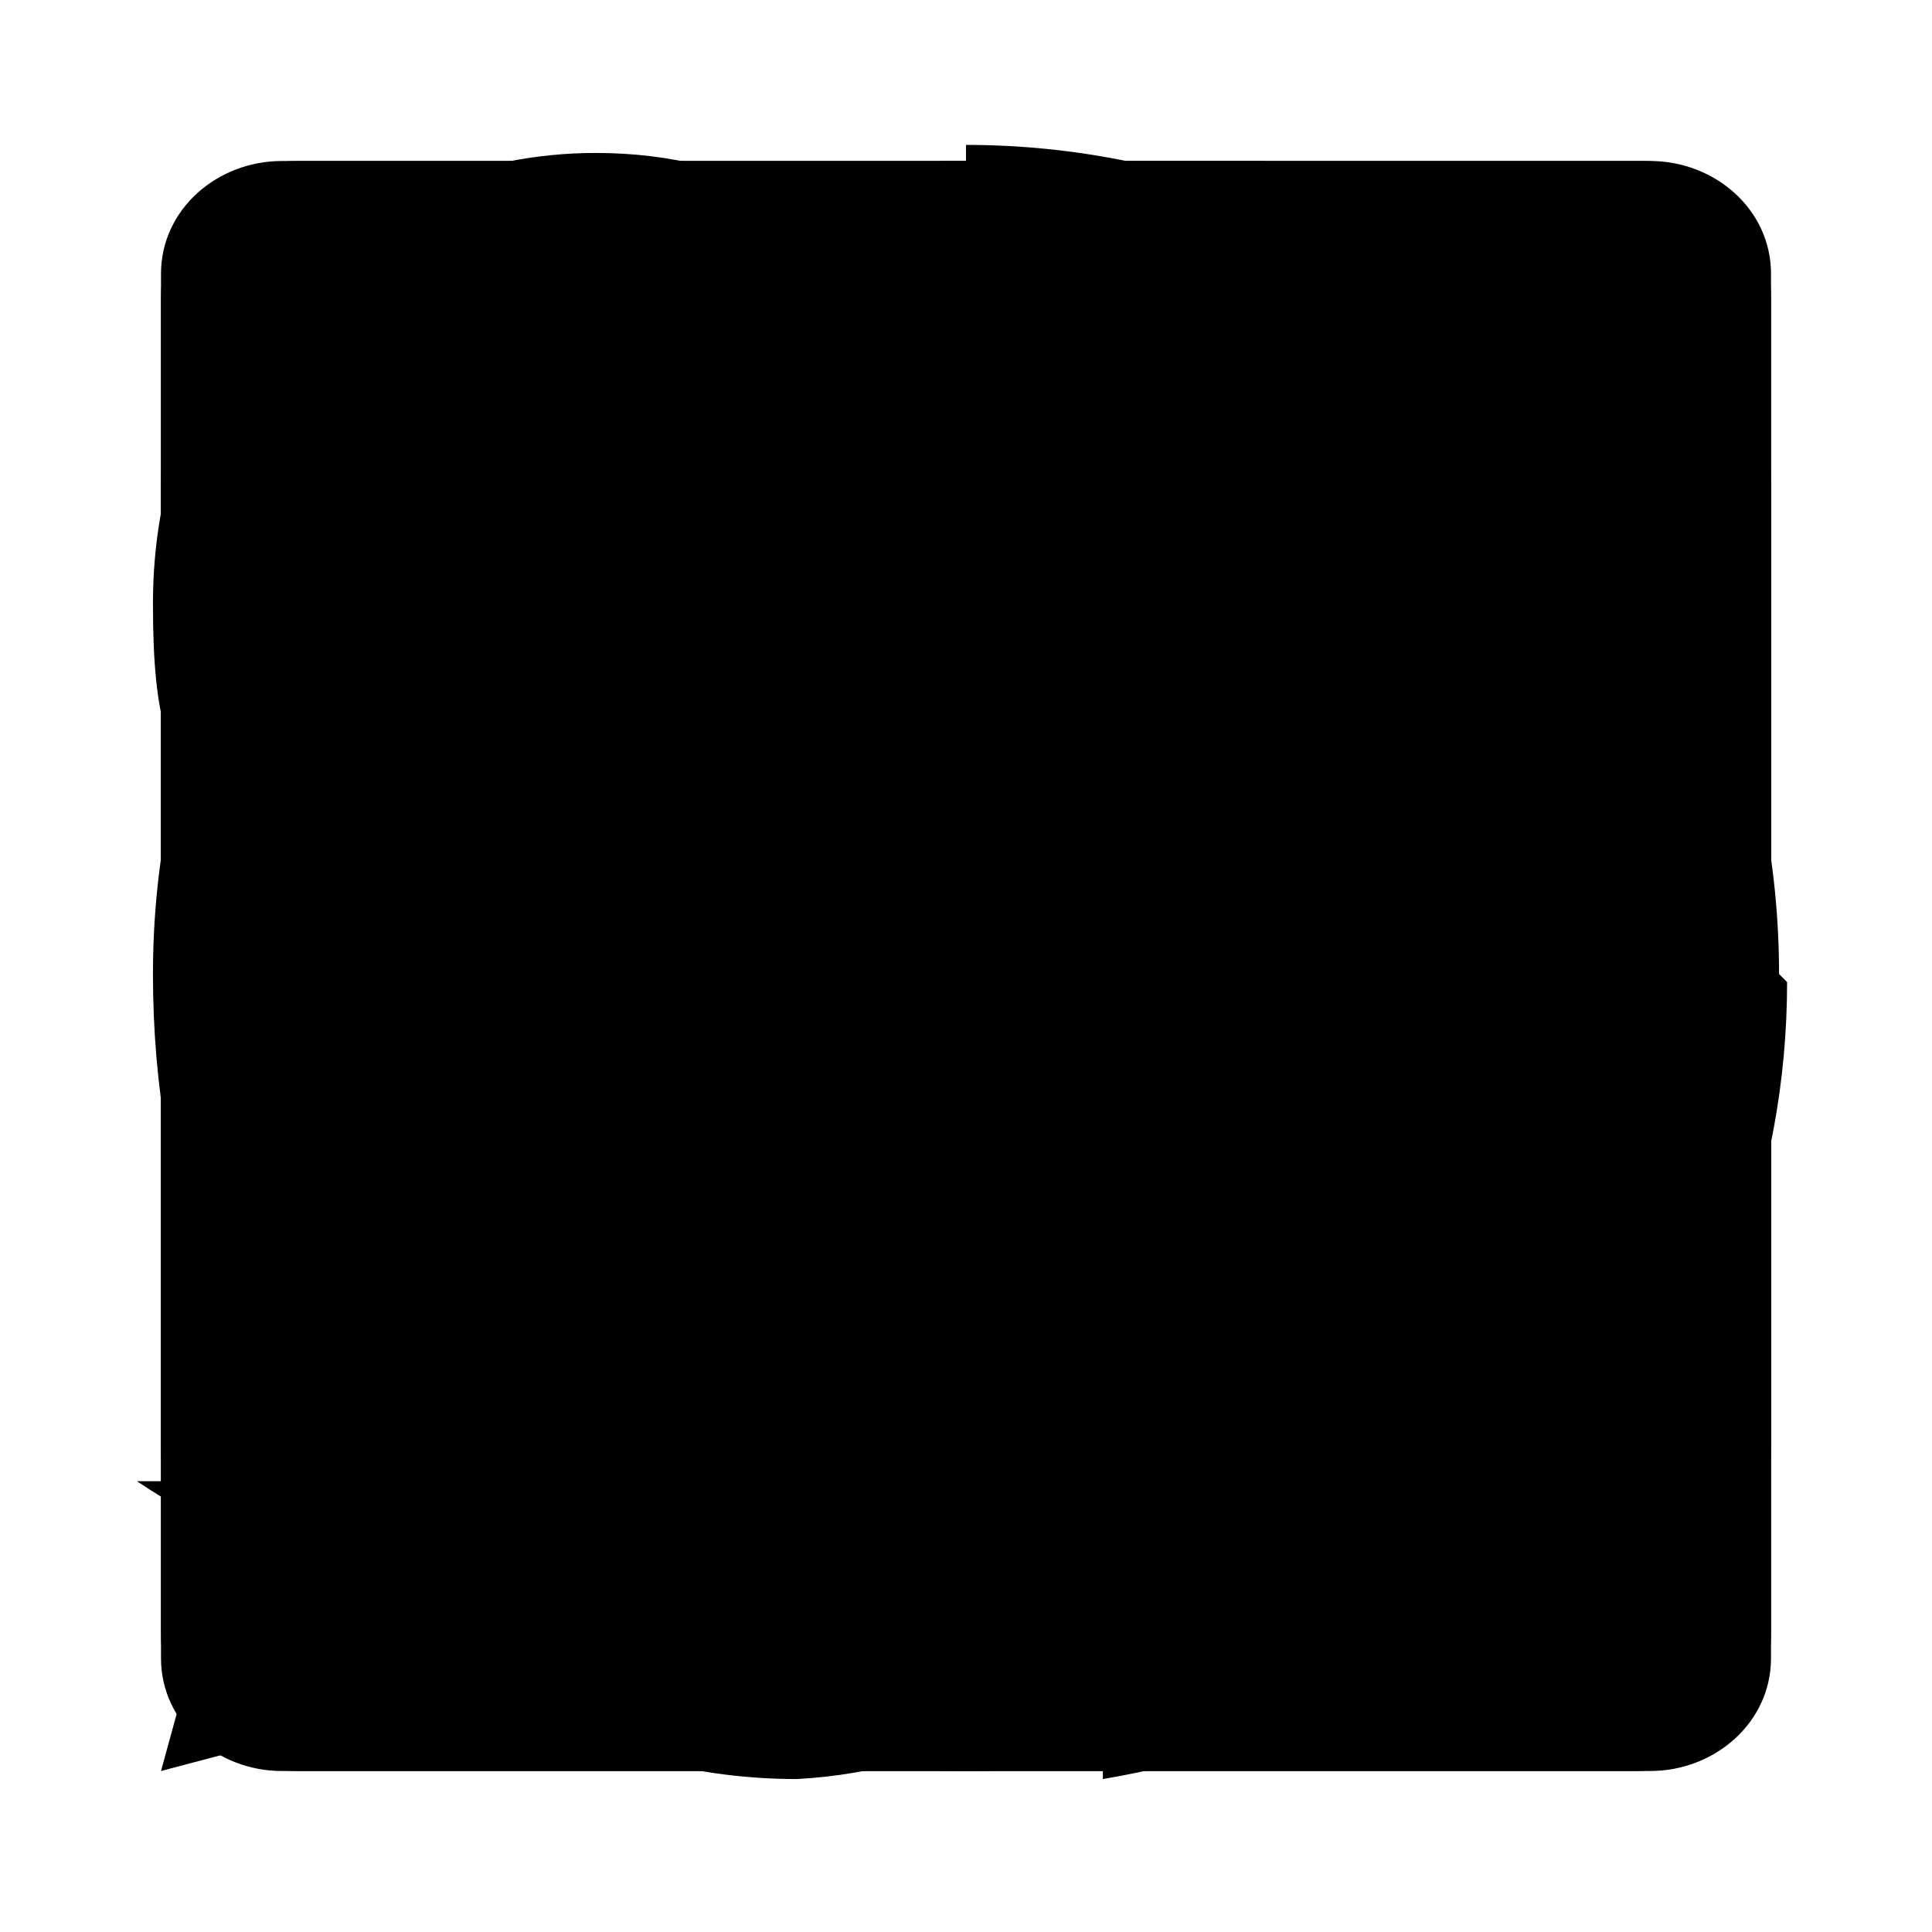
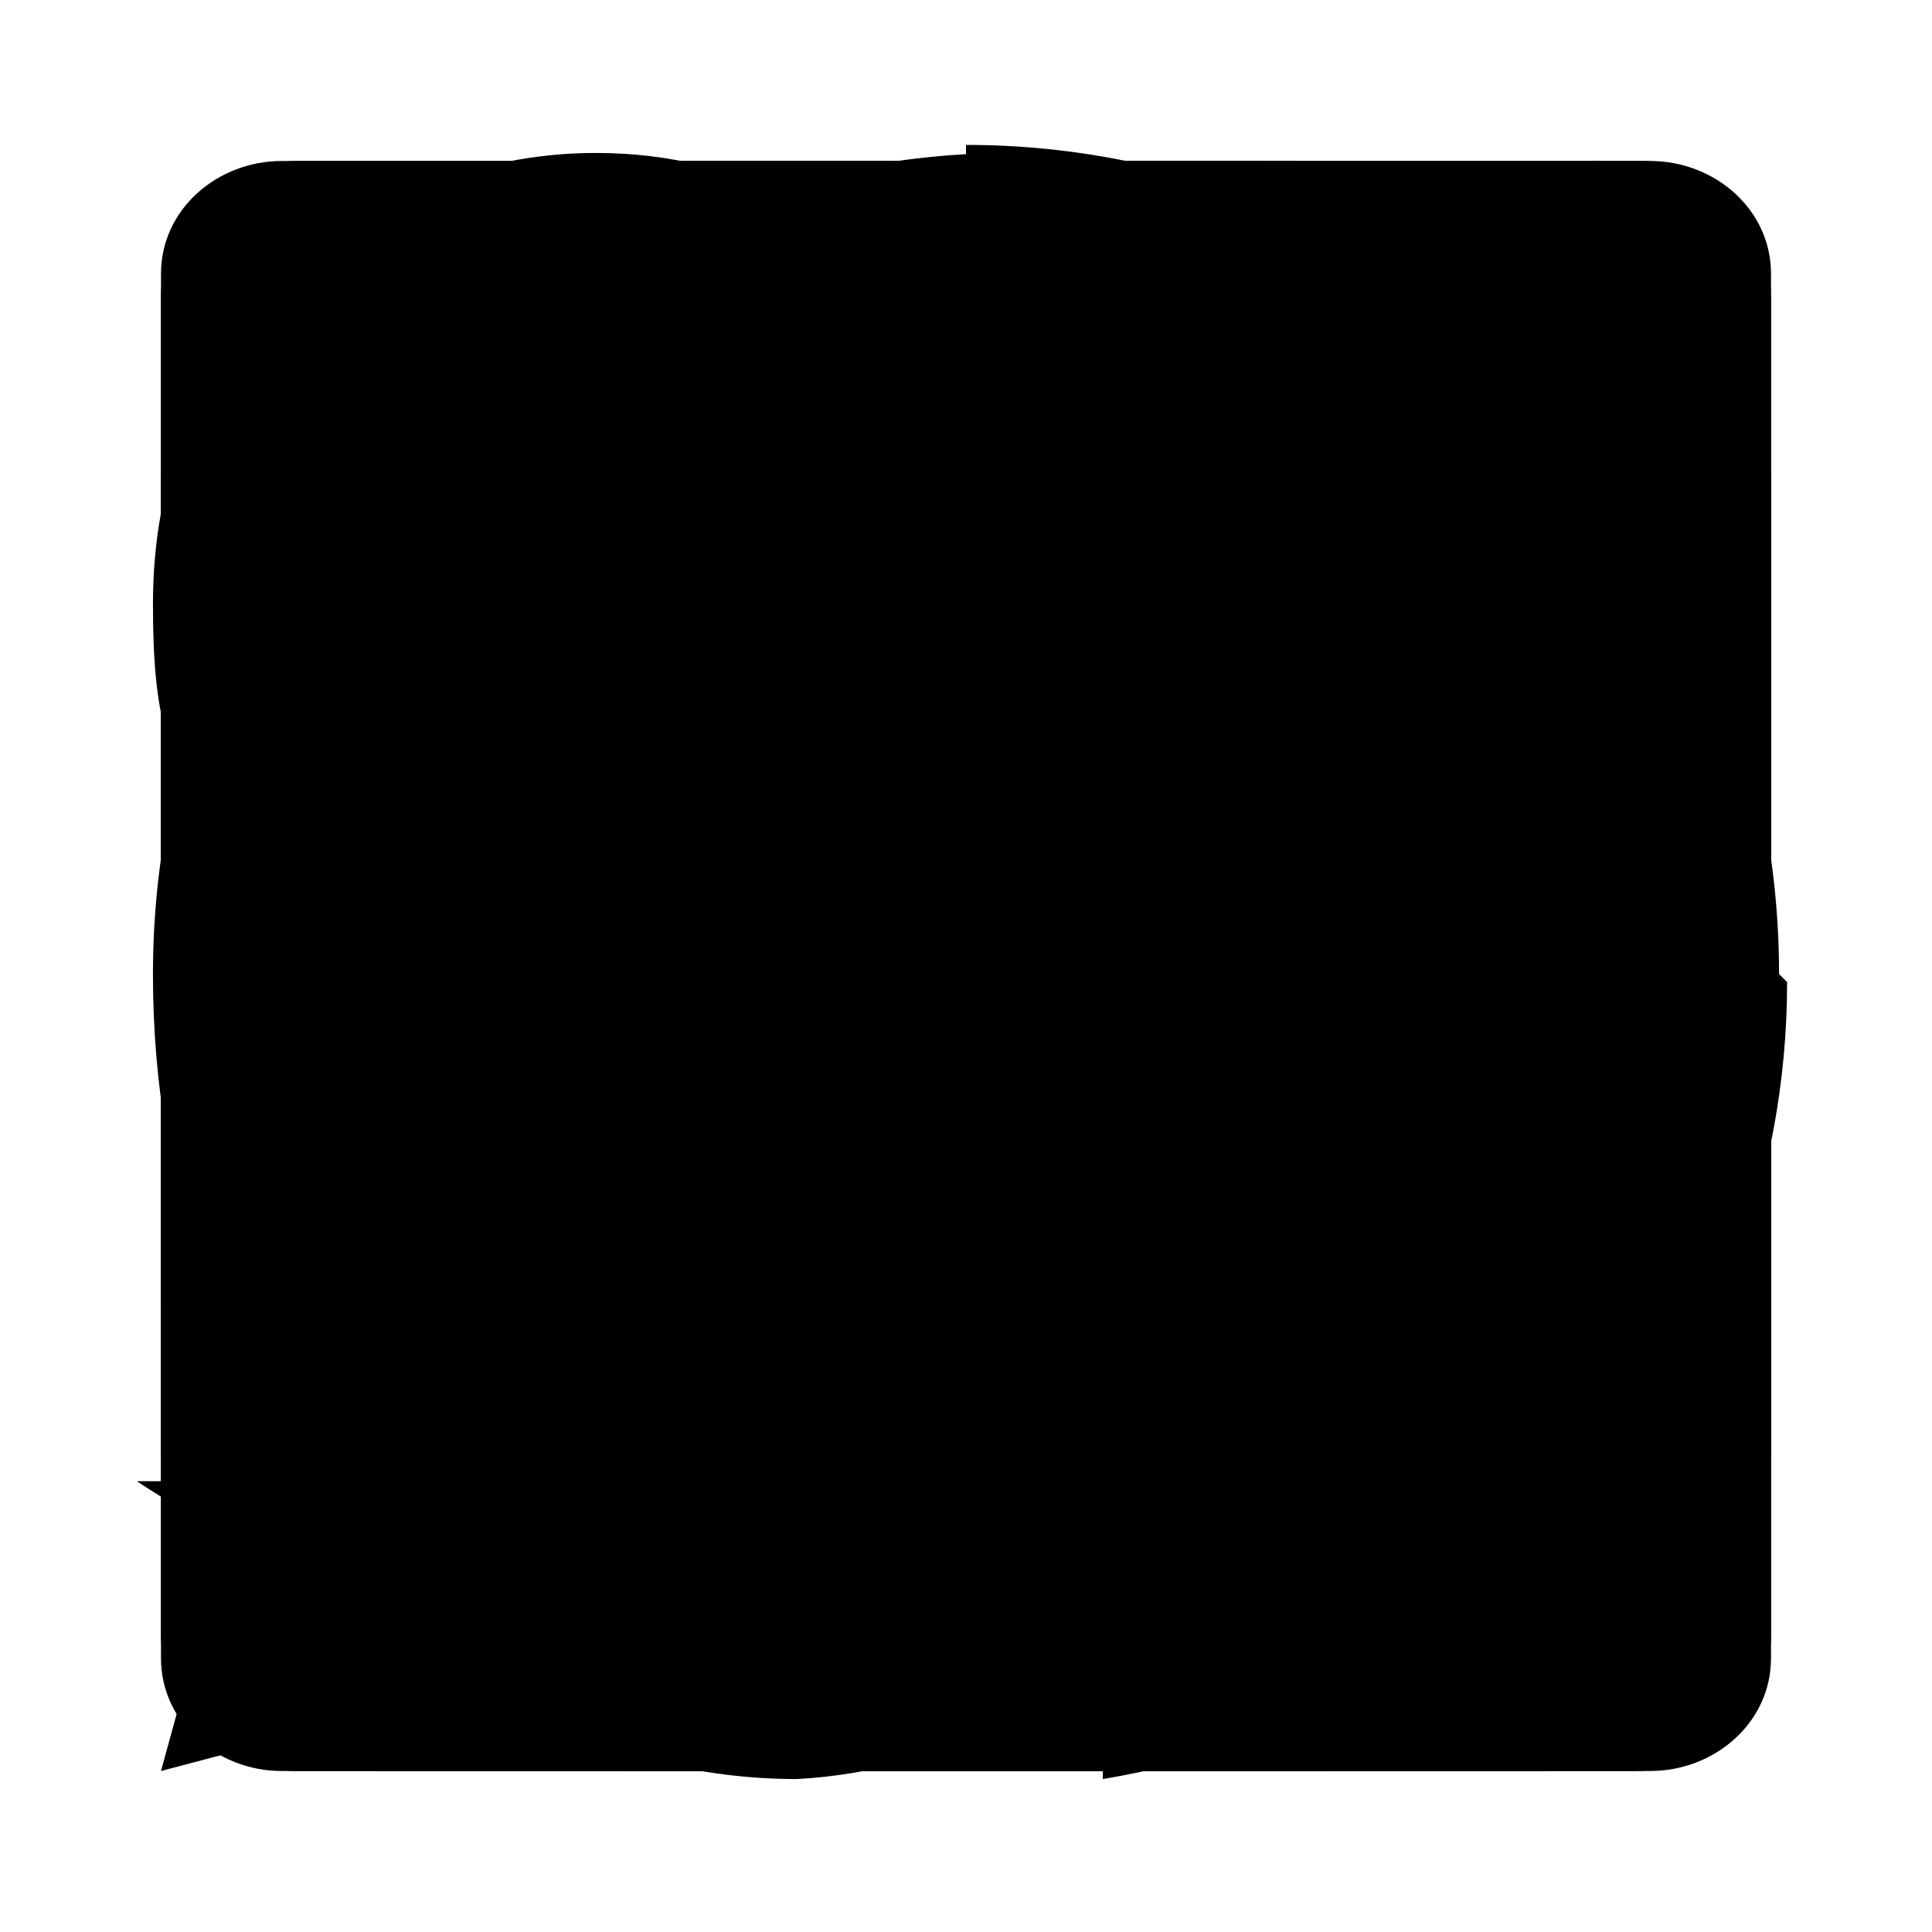
<svg xmlns="http://www.w3.org/2000/svg" id="logo" viewBox="0 0 24 24">
  <path id="blogger" d="M20.3,22H3.7c-.9,0-1.7-.7-1.7-1.7V3.7c0-.9,.7-1.7,1.7-1.7H20.4c.9,0,1.6,.7,1.6,1.7V20.3c0,.9-.7,1.7-1.7,1.7ZM12,5.3h-2.5c-2.3,0-4.2,1.9-4.2,4.2v5c0,2.3,1.9,4.2,4.2,4.2h5c2.3,0,4.2-1.9,4.2-4.2v-3.3c0-.5-.4-.9-.9-.9h-.8c-.4,0-.8-.4-.8-.8,0-2.3-1.9-4.2-4.2-4.2h0Zm2.6,10h-5.1c-.4,0-.8-.4-.8-.8s.4-.8,.8-.8h5.1c.4,0,.8,.4,.8,.8s-.4,.8-.8,.8h0Zm-2.1-6.6c.4,0,.8,.4,.8,.8s-.4,.8-.8,.8h-3c-.4,0-.8-.4-.8-.8s.4-.8,.8-.8c0,0,3,0,3,0Z" />
  <path id="email" d="M20,8l-8,5L4,8v-2l8,5,8-5m0-2H4c-1.1,0-2,.9-2,2v12c0,1.1,.9,2,2,2H20c1.1,0,2-.9,2-2V6c0-1.1-.9-2-2-2Z" />
  <path id="facebook" d="M22.1,12.1c0-5.6-4.5-10.1-10.1-10.1S1.9,6.5,1.9,12.1s3.7,9.2,8.5,9.9v-7h-2.6v-2.9h2.6v-2.2c0-2.5,1.5-3.9,3.8-3.9s2.3,.2,2.3,.2v2.5h-1.3c-1.3,0-1.6,.8-1.6,1.6v1.9h2.8l-.4,2.9h-2.3v7c4.8-.8,8.5-4.9,8.5-9.9Z" />
  <path id="linkedin" d="M19,19h-3v-4.6c0-1.1,0-2.5-1.5-2.5s-1.8,1.2-1.8,2.4v4.7h-3V9.5h2.8v1.3h0c.4-.7,1.4-1.5,2.8-1.5,3,0,3.6,2,3.6,4.5v5.2h0ZM6.4,8.2c-1,0-1.7-.8-1.7-1.7s.8-1.7,1.7-1.7,1.7,.8,1.7,1.7-.8,1.7-1.7,1.7Zm1.5,10.8h-3V9.5h3v9.5ZM20.5,2H3.5c-.8,0-1.5,.6-1.5,1.4V20.6c0,.8,.7,1.4,1.5,1.4H20.5c.8,0,1.5-.6,1.5-1.4V3.4c0-.8-.7-1.4-1.5-1.4h0Z" />
  <path id="pinterest" d="M12,2C6.5,2,2,6.5,2,12s2.6,7.8,6.3,9.3c0-.8-.2-2,0-2.9,.2-.8,1.2-5,1.2-5,0,0-.3-.6-.3-1.5,0-1.4,.8-2.4,1.8-2.4s1.3,.6,1.3,1.4-.5,2.1-.8,3.3c-.2,1,.5,1.8,1.5,1.8,1.8,0,3.1-1.9,3.1-4.6s-1.7-4.1-4.2-4.1-4.5,2.1-4.5,4.3,.3,1.8,.7,2.3c0,0,0,.2,0,.3,0,.3-.2,1-.3,1.1,0,.2-.1,.2-.3,.1-1.2-.6-2-2.4-2-3.9,0-3.1,2.3-6,6.6-6s6.2,2.5,6.2,5.8-2.2,6.2-5.2,6.2-2-.5-2.3-1.1l-.6,2.4c-.2,.9-.8,2-1.2,2.6,.9,.3,1.9,.4,3,.4,5.5,0,10-4.5,10-10,0-5.5-4.5-10-10-10h0Z" />
  <path id="reddit" d="M12,2C6.5,2,2,6.5,2,12s4.5,10,10,10,10-4.5,10-10S17.5,2,12,2Zm4.2,4c.6,0,1,.5,1,1,0,.6-.5,1-1.1,1-.5,0-1-.4-1-1l-2.2-.5-.7,3.1c1.5,0,2.9,.5,3.9,1.2,.3-.3,.6-.4,1-.4,.8,0,1.5,.7,1.5,1.5s-.4,1.1-.8,1.3c0,.1,0,.3,0,.4,0,2.2-2.6,4.1-5.8,4.1s-5.8-1.8-5.8-4.1,0-.3,0-.4c-.5-.2-.9-.8-.9-1.3,0-.8,.7-1.5,1.5-1.5s.7,.2,1,.4c1-.7,2.4-1.2,4-1.2l.7-3.5c0,0,0-.1,.1-.2,0,0,.1,0,.2,0l2.4,.5c.2-.4,.5-.6,.9-.6Zm-6.5,6c-.6,0-1,.5-1,1s.5,1,1,1,1-.5,1-1-.5-1-1-1h0Zm4.6,0c-.6,0-1,.5-1,1s.5,1,1,1,1-.5,1-1-.5-1-1-1Zm-4.6,3.3c0,0-.1,0-.2,0-.1,.1-.1,.3,0,.4,.7,.7,2.1,.8,2.5,.8s1.8,0,2.5-.8c.1-.1,.1-.3,0-.4-.1-.1-.3-.1-.4,0-.5,.4-1.4,.6-2.1,.6s-1.6-.2-2.1-.6c0,0-.1,0-.2,0h0Z" />
  <path id="skype" d="M12.1,17.7c-3.4,0-4.9-1.6-4.9-2.9s.5-1.1,1.1-1.1c1.4,0,1.1,2.1,3.7,2.1s2.1-.7,2.1-1.5-.2-1-1.1-1.2l-3-.7c-2.4-.6-2.8-1.9-2.8-3.1,0-2.5,2.4-3.5,4.6-3.5s4.5,1.1,4.5,2.7-.6,1-1.2,1c-1.2,0-1-1.7-3.5-1.7s-1.9,.6-1.9,1.3,1,1,1.8,1.2l2.2,.5c2.4,.5,3,2,3,3.3,0,2.1-1.6,3.6-4.8,3.6m9.2-4.1h0c0,.1,0,0,0,0,0,0,0,0,0,0,.1-.6,.2-1.1,.2-1.7,0-1.3-.3-2.5-.7-3.7-.5-1.1-1.2-2.1-2-3-.9-.9-1.9-1.5-3-2-1.1-.5-2.3-.8-3.6-.8s-1.2,0-1.8,.2h0c0,0-.2,0-.2,0h0c-.8-.5-1.7-.7-2.6-.7-1.5,0-2.9,.6-3.9,1.6-1.1,1.1-1.6,2.5-1.6,4s.2,1.9,.7,2.7h0c0-.1,0,0,0,0h0c0,.4-.1,1-.1,1.5,0,1.3,.3,2.5,.7,3.7,.5,1.1,1.1,2.1,2,3,.9,.9,1.9,1.5,3,2,1.2,.5,2.4,.7,3.7,.7s1.1,0,1.6-.1h0c0,0,.2,0,.2,0h-.1c.8,.5,1.8,.8,2.7,.8,1.5,0,2.9-.6,3.9-1.6,1-1,1.6-2.5,1.6-4s-.2-1.9-.7-2.7" />
  <path id="telegram" d="M12,2c-5.5,0-10,4.5-10,10,0,5.5,4.5,10,10,10s10-4.5,10-10S17.5,2,12,2c0,0,0,0,0,0Zm4.1,6c0,0,.3,0,.4,.1,0,0,.1,.2,.1,.3,0,0,0,.3,0,.4-.2,1.6-.8,5.4-1.1,7.2-.1,.7-.4,1-.7,1-.6,0-1-.4-1.6-.8-.9-.6-1.4-.9-2.2-1.5-1-.6-.3-1,.2-1.6,.1-.2,2.7-2.5,2.8-2.7,0,0,0-.1,0-.2s-.1,0-.2,0c0,0-1.5,.9-4.2,2.8-.4,.3-.8,.4-1.1,.4-.4,0-1-.2-1.6-.4-.6-.2-1.1-.3-1.1-.7,0-.2,.3-.4,.7-.6,2.9-1.3,4.9-2.1,5.8-2.5,2.8-1.2,3.4-1.4,3.7-1.4Z" />
  <path id="twitter" d="M22,5.8c-.7,.3-1.5,.6-2.4,.7,.8-.5,1.5-1.3,1.8-2.3-.8,.5-1.7,.8-2.6,1-.8-.8-1.8-1.3-3-1.3-2.2,0-4.1,1.8-4.1,4.1s0,.6,.1,.9c-3.4-.2-6.4-1.8-8.5-4.3-.4,.6-.6,1.3-.6,2.1,0,1.4,.7,2.7,1.8,3.4-.7,0-1.3-.2-1.9-.5h0c0,2,1.4,3.7,3.3,4.1-.3,0-.7,.1-1.1,.1s-.5,0-.8,0c.5,1.6,2,2.8,3.8,2.8-1.4,1.1-3.2,1.8-5.1,1.8s-.7,0-1,0c1.8,1.2,4,1.8,6.3,1.8,7.5,0,11.7-6.3,11.7-11.7s0-.4,0-.5c.8-.6,1.5-1.3,2-2.1Z" />
  <path id="whatsapp" d="M12,2C6.6,2,2.1,6.4,2.1,11.9s.5,3.4,1.3,5l-1.4,5.1,5.3-1.4c1.4,.8,3.1,1.2,4.7,1.2,5.5,0,9.9-4.5,9.9-9.9s-1-5.1-2.9-7c-1.9-1.9-4.4-2.9-7-2.9m0,1.7c2.2,0,4.3,.9,5.8,2.4,1.5,1.6,2.4,3.6,2.4,5.8,0,4.5-3.7,8.2-8.2,8.2s-2.9-.4-4.2-1.1l-.3-.2-3.1,.8,.8-3-.2-.3c-.8-1.3-1.3-2.8-1.3-4.4,0-4.5,3.7-8.2,8.3-8.2m-3.5,3.7c-.2,0-.4,0-.7,.3-.2,.2-.9,.9-.9,2.1s.9,2.4,1,2.6c.1,.2,1.8,2.7,4.2,3.7,.6,.3,1.1,.4,1.4,.5,.6,.2,1.1,.2,1.6,0,.5,0,1.5-.6,1.7-1.2,.2-.6,.2-1.1,.2-1.2,0-.1-.2-.2-.5-.3-.2-.1-1.5-.7-1.7-.8-.2,0-.4-.1-.6,.1-.2,.2-.6,.8-.8,1-.1,.2-.3,.2-.5,0s-1.1-.4-2-1.2c-.7-.7-1.2-1.5-1.4-1.7-.1-.2,0-.4,.1-.5,.1-.1,.3-.3,.4-.4,.1-.1,.2-.2,.2-.4,0-.2,0-.3,0-.4,0-.1-.6-1.3-.8-1.8-.2-.5-.4-.4-.6-.4-.1,0-.3,0-.5,0Z" />
  <path id="android" d="M16.6,14.8c-.5,0-.8-.4-.8-.8s.4-.8,.8-.8h0c.5,0,.8,.4,.8,.8s-.4,.8-.8,.8m-9.2,0c-.5,0-.8-.4-.8-.8s.4-.8,.8-.8h0c.5,0,.8,.4,.8,.8s-.4,.8-.8,.8m9.5-5l1.7-2.9c0-.2,0-.4-.1-.5-.2,0-.4,0-.5,.1l-1.7,2.9c-1.3-.6-2.8-.9-4.3-.9-1.5,0-3,.3-4.3,.9l-1.7-2.9c0-.2-.3-.2-.5-.1-.2,0-.2,.3-.1,.5l1.7,2.9c-2.8,1.6-4.8,4.4-5.1,7.9H22c-.3-3.4-2.2-6.3-5.1-7.9h0Z" />
  <path id="youtube" d="M21.6,7.2c-.2-.9-.9-1.5-1.8-1.8-1.6-.4-7.8-.4-7.8-.4,0,0-6.3,0-7.8,.4-.9,.2-1.5,.9-1.8,1.8-.4,1.6-.4,4.8-.4,4.8,0,0,0,3.3,.4,4.8,.2,.9,.9,1.5,1.8,1.8,1.6,.4,7.8,.4,7.8,.4,0,0,6.3,0,7.8-.4,.9-.2,1.5-.9,1.8-1.8,.4-1.6,.4-4.8,.4-4.8,0,0,0-3.3-.4-4.8Zm-11.6,7.8v-5.9l5.2,3-5.2,3Z" />
  <path id="tiktok" d="M12.4,2c1.1,0,2.2,0,3.3,0,0,1.3,.5,2.6,1.5,3.5,.9,.9,2.2,1.3,3.5,1.5v3.4c-1.2,0-2.4-.3-3.5-.8-.5-.2-.9-.5-1.3-.8,0,2.4,0,4.9,0,7.3,0,1.2-.4,2.3-1.1,3.3-1.1,1.6-3,2.6-4.9,2.7-1.2,0-2.4-.3-3.4-.9-1.7-1-2.9-2.8-3-4.8,0-.4,0-.8,0-1.2,.1-1.6,.9-3.1,2.1-4.1,1.4-1.2,3.3-1.8,5.1-1.4,0,1.2,0,2.5,0,3.7-.8-.3-1.8-.2-2.5,.3-.5,.3-.9,.9-1.1,1.5-.2,.4-.1,.9-.1,1.3,.2,1.4,1.5,2.5,2.9,2.4,.9,0,1.8-.5,2.3-1.3,.2-.3,.3-.6,.3-.9,0-1.5,0-3,0-4.5,0-3.4,0-6.7,0-10.1Z" />
+   <path id="github" d="M12,2.2C6.5,2.2,2,6.7,2,12.2s2.9,8.2,6.8,9.5c.5,0,.7-.2,.7-.5s0-.9,0-1.7c-2.8,.6-3.4-1.3-3.4-1.3-.5-1.2-1.1-1.5-1.1-1.5-.9-.6,0-.6,0-.6,1,0,1.5,1,1.5,1,.9,1.5,2.3,1.1,2.9,.8,0-.6,.3-1.1,.6-1.3-2.2-.2-4.6-1.1-4.6-4.9s.4-2,1-2.7c-.1-.3-.4-1.3,0-2.6,0,0,.8-.3,2.7,1,.8-.2,1.7-.3,2.5-.3,.8,0,1.7,.1,2.5,.3,1.9-1.3,2.7-1,2.7-1,.5,1.4,.2,2.4,.1,2.6,.6,.7,1,1.6,1,2.7,0,3.8-2.3,4.7-4.6,4.9,.4,.3,.7,.9,.7,1.8,0,1.3,0,2.4,0,2.7s.2,.6,.7,.5c4-1.3,6.9-5.1,6.9-9.5S17.5,2.2,12,2.2" />
+   <path id="gumroad" d="M15.2,14.6c.5,0,.8,.4,.8,.8,0,.5-.4,.8-.8,.8,0,0,0,0,0,0-.5,0-.8-.4-.8-.8s.4-.8,.8-.8h0ZM19.8,2.9c.5,0,.8,.4,.8,.8s-.4,.8-.8,.8c-.5,0-.8-.4-.8-.8,0-.5,.4-.8,.8-.8h0Zm-15,1.7h13.4c.3,.6,.9,1,1.6,1,1,0,1.8-.8,1.8-1.8,0-1-.8-1.8-1.8-1.8-.7,0-1.4,.5-1.6,1.1H4.8c-1.3,0-2.3,1-2.3,2.2v14.3c0,1.3,1.1,2.4,2.3,2.4h14.3c1.3,0,2.3-1.1,2.3-2.4V11.2c0-1.3-1-2.3-2.3-2.3H10.6c-1.3,0-2.4,1.1-2.4,2.3v2.7c0,1.2,1.1,2.2,2.4,2.2h3c.3,.7,.9,1.1,1.6,1.1,1,0,1.8-.8,1.8-1.8s-.8-1.8-1.8-1.8c-.7,0-1.3,.4-1.6,1h-3c-.4,0-.9-.3-.9-.8v-2.7c0-.4,.4-.8,.9-.8h8.5c.4,0,.8,.4,.8,.8v8.5c0,.5-.4,.9-.8,.9H4.8c-.4,0-.8-.4-.8-.9V5.3c0-.4,.4-.8,.8-.8" />
+   <path id="instagram" d="M12,2c-2.7,0-3.1,0-4.1,0-1.1,0-1.8,.2-2.4,.5-.7,.3-1.2,.6-1.8,1.2-.6,.6-.9,1.1-1.2,1.8-.2,.6-.4,1.4-.5,2.4,0,1.1,0,1.4,0,4.1s0,3.1,0,4.1c0,1.1,.2,1.8,.5,2.4,.3,.7,.6,1.2,1.2,1.8,.6,.6,1.1,.9,1.8,1.2,.6,.2,1.4,.4,2.4,.5,1.1,0,1.4,0,4.1,0s3.1,0,4.1,0c1.1,0,1.8-.2,2.4-.5,.7-.3,1.2-.6,1.8-1.2,.6-.6,.9-1.1,1.2-1.8,.2-.6,.4-1.4,.5-2.4,0-1.1,0-1.4,0-4.1s0-3.1,0-4.1c0-1.1-.2-1.8-.5-2.4-.3-.7-.6-1.2-1.2-1.8-.6-.6-1.1-.9-1.8-1.2-.6-.2-1.4-.4-2.4-.5-1.1,0-1.4,0-4.1,0Zm0,1.8c2.7,0,3,0,4,0,1,0,1.5,.2,1.9,.3,.5,.2,.8,.4,1.2,.7,.3,.4,.6,.7,.7,1.2,.1,.4,.3,.9,.3,1.9,0,1.1,0,1.4,0,4s0,3,0,4c0,1-.2,1.5-.4,1.9-.2,.5-.4,.8-.7,1.2-.3,.3-.7,.6-1.1,.7-.4,.1-.9,.3-1.9,.3-1.1,0-1.4,0-4,0s-3,0-4,0c-1,0-1.5-.2-1.9-.4-.5-.2-.8-.4-1.1-.7-.4-.3-.6-.7-.7-1.1-.1-.4-.3-.9-.4-1.9,0-1.1,0-1.4,0-4s0-3,0-4.1c0-1,.2-1.5,.4-1.9,.2-.5,.4-.8,.8-1.2s.7-.6,1.1-.7c.4-.1,.9-.3,1.9-.4,1.1,0,1.4,0,4,0,0,0,0,0,0,0Zm0,3.1c-2.8,0-5.1,2.3-5.1,5.1s2.3,5.1,5.1,5.1,5.1-2.3,5.1-5.1-2.3-5.1-5.1-5.1Zm0,8.5c-1.8,0-3.3-1.5-3.3-3.3s1.5-3.3,3.3-3.3,3.3,1.5,3.3,3.3-1.5,3.3-3.3,3.3Zm6.5-8.7c0,.7-.5,1.2-1.2,1.2s-1.2-.5-1.2-1.2,.5-1.2,1.2-1.2c.7,0,1.2,.5,1.2,1.2Z" />
+   <path id="google" d="M12.4,11.1v2.7h6.5c-.2,1.5-.7,2.7-1.5,3.4-1,1-2.4,2-5,2-4,0-7.2-3.2-7.2-7.3s3.1-7.3,7.2-7.3,3.8,.9,4.9,2l1.9-1.9c-1.6-1.6-3.8-2.8-6.8-2.8C6.9,2,2.3,6.5,2.3,12s4.6,10,10.1,10,5.2-1,7-2.8c1.8-1.8,2.4-4.3,2.4-6.4s0-1.2-.1-1.7H12.4Z" />
</svg>
